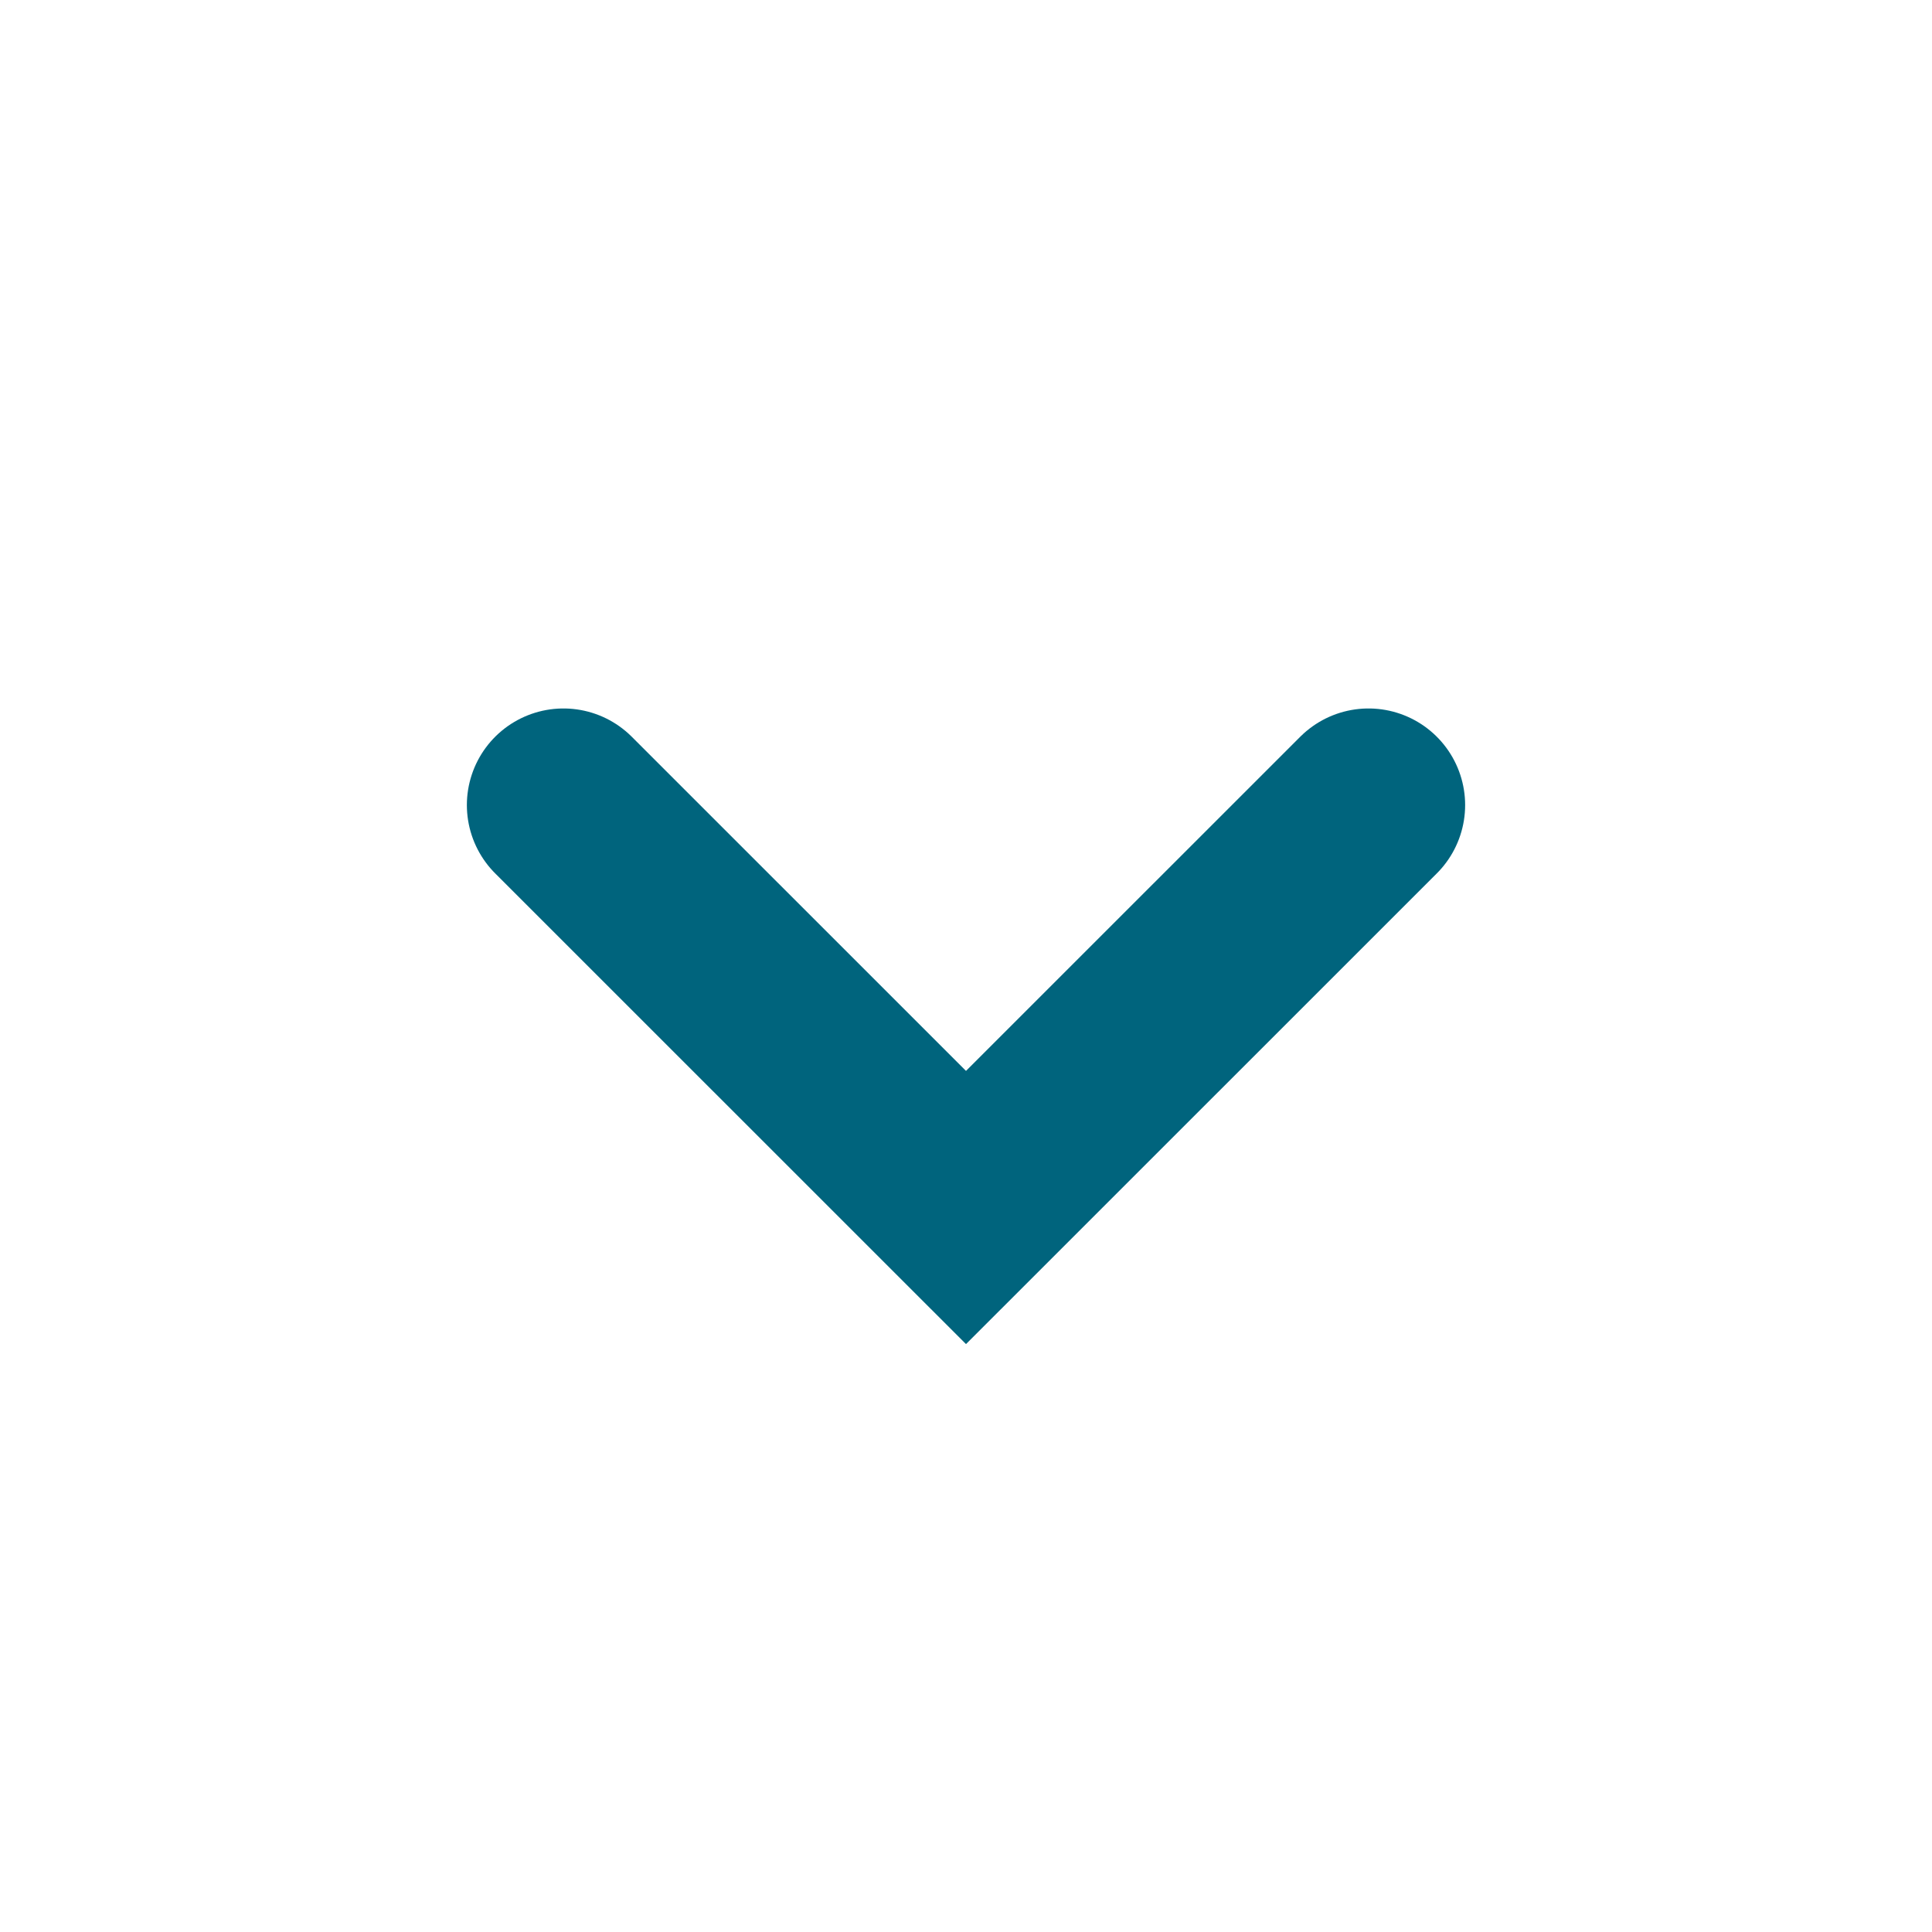
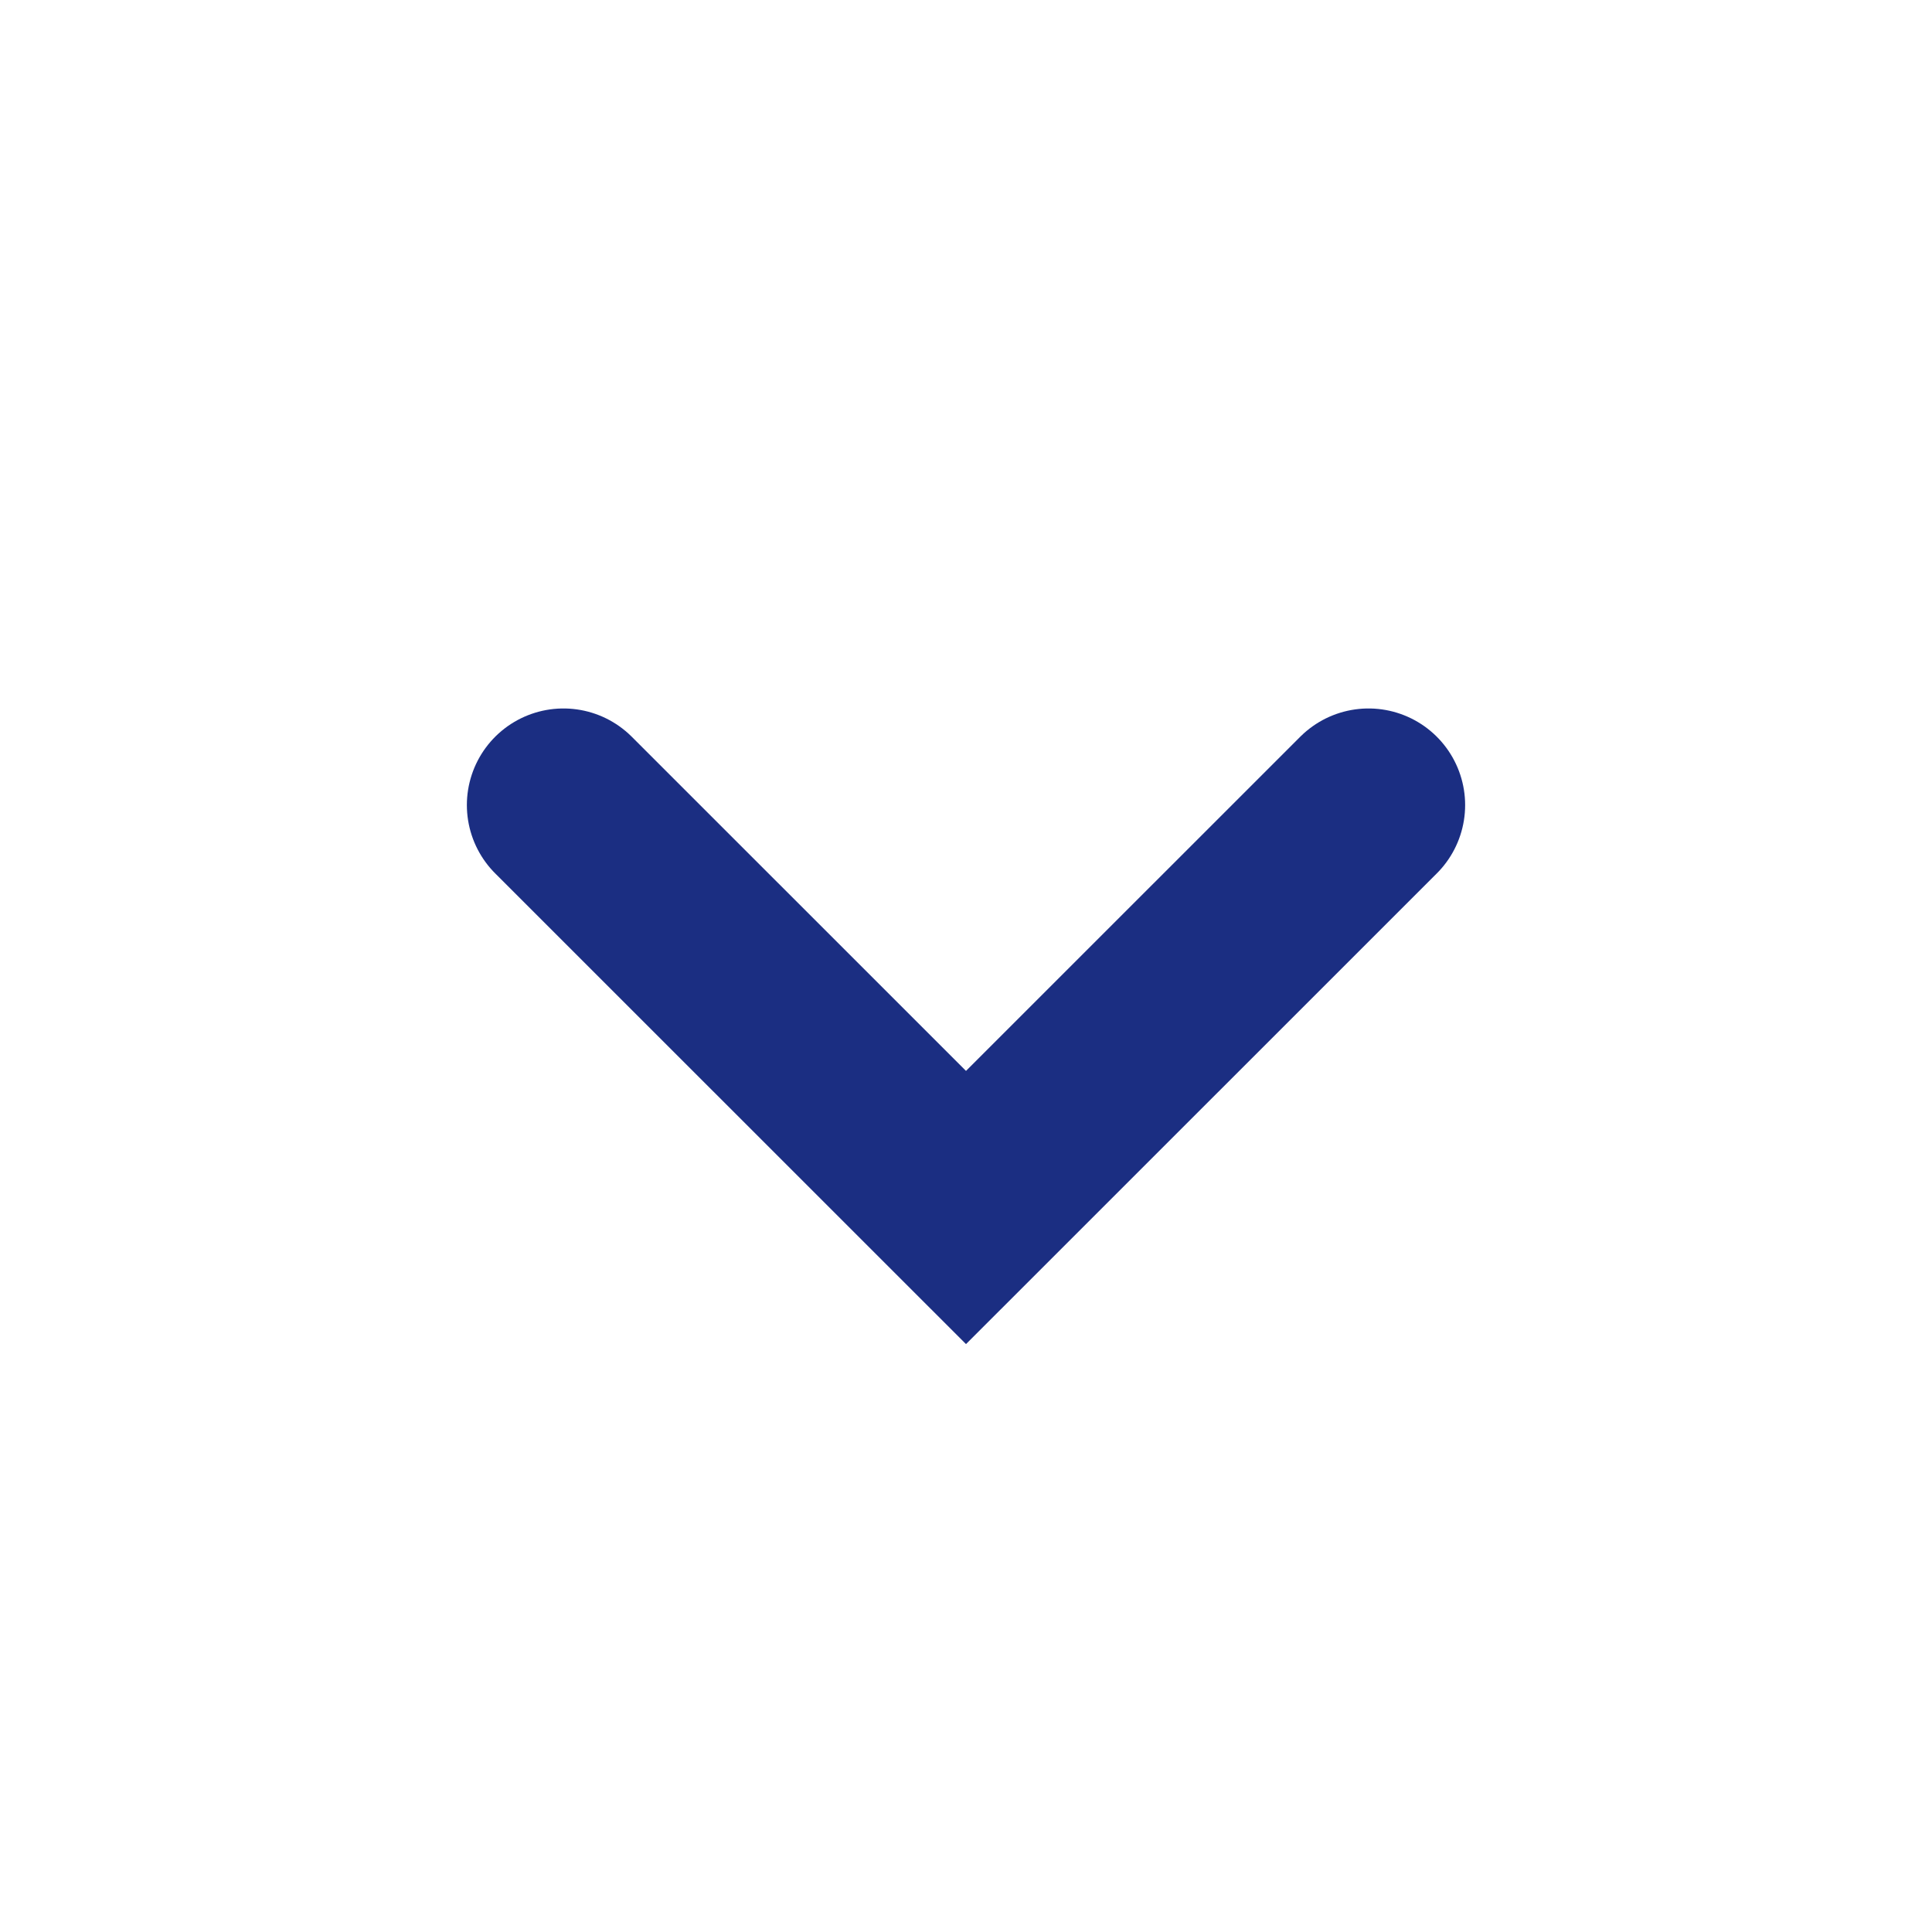
<svg xmlns="http://www.w3.org/2000/svg" width="20" height="20" viewBox="0 0 20 20" fill="none">
-   <path d="M5.833 8.334L10 12.5L14.167 8.334" stroke="#00647D" stroke-width="2" stroke-linecap="round" />
+   <path d="M5.833 8.334L10 12.5L14.167 8.334" stroke="#1B2E82" stroke-width="2" stroke-linecap="round" />
</svg>
